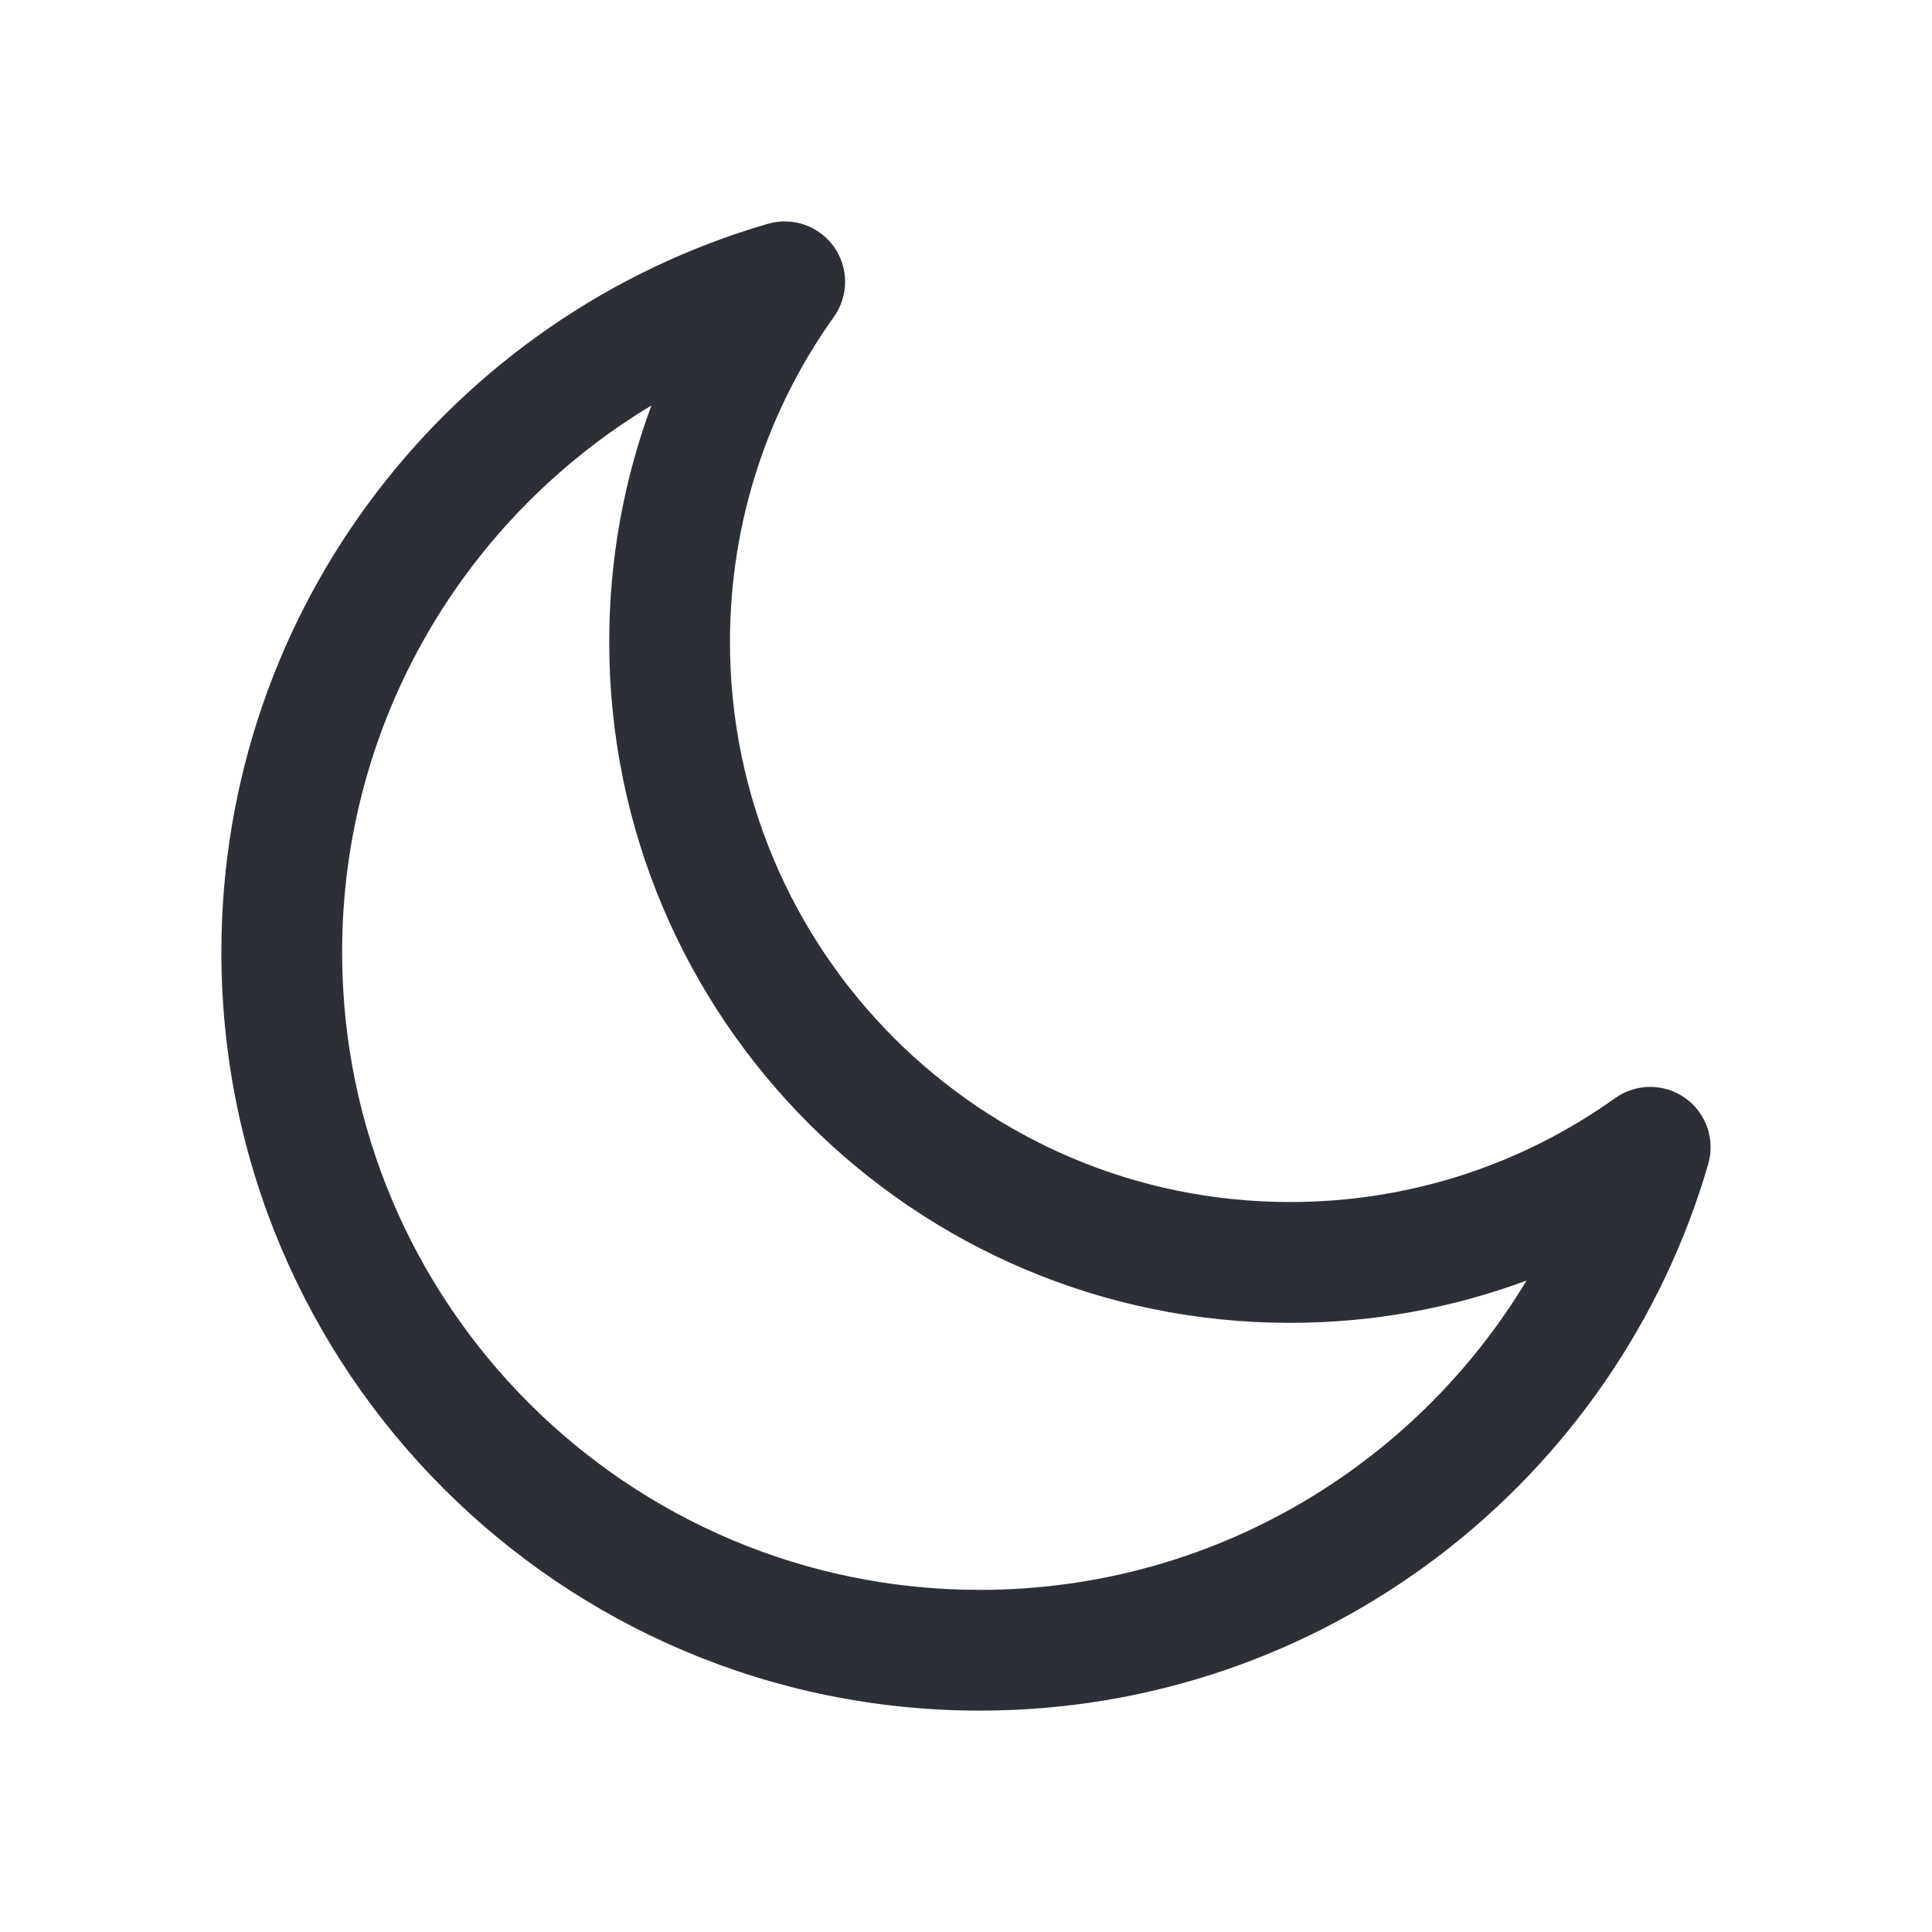
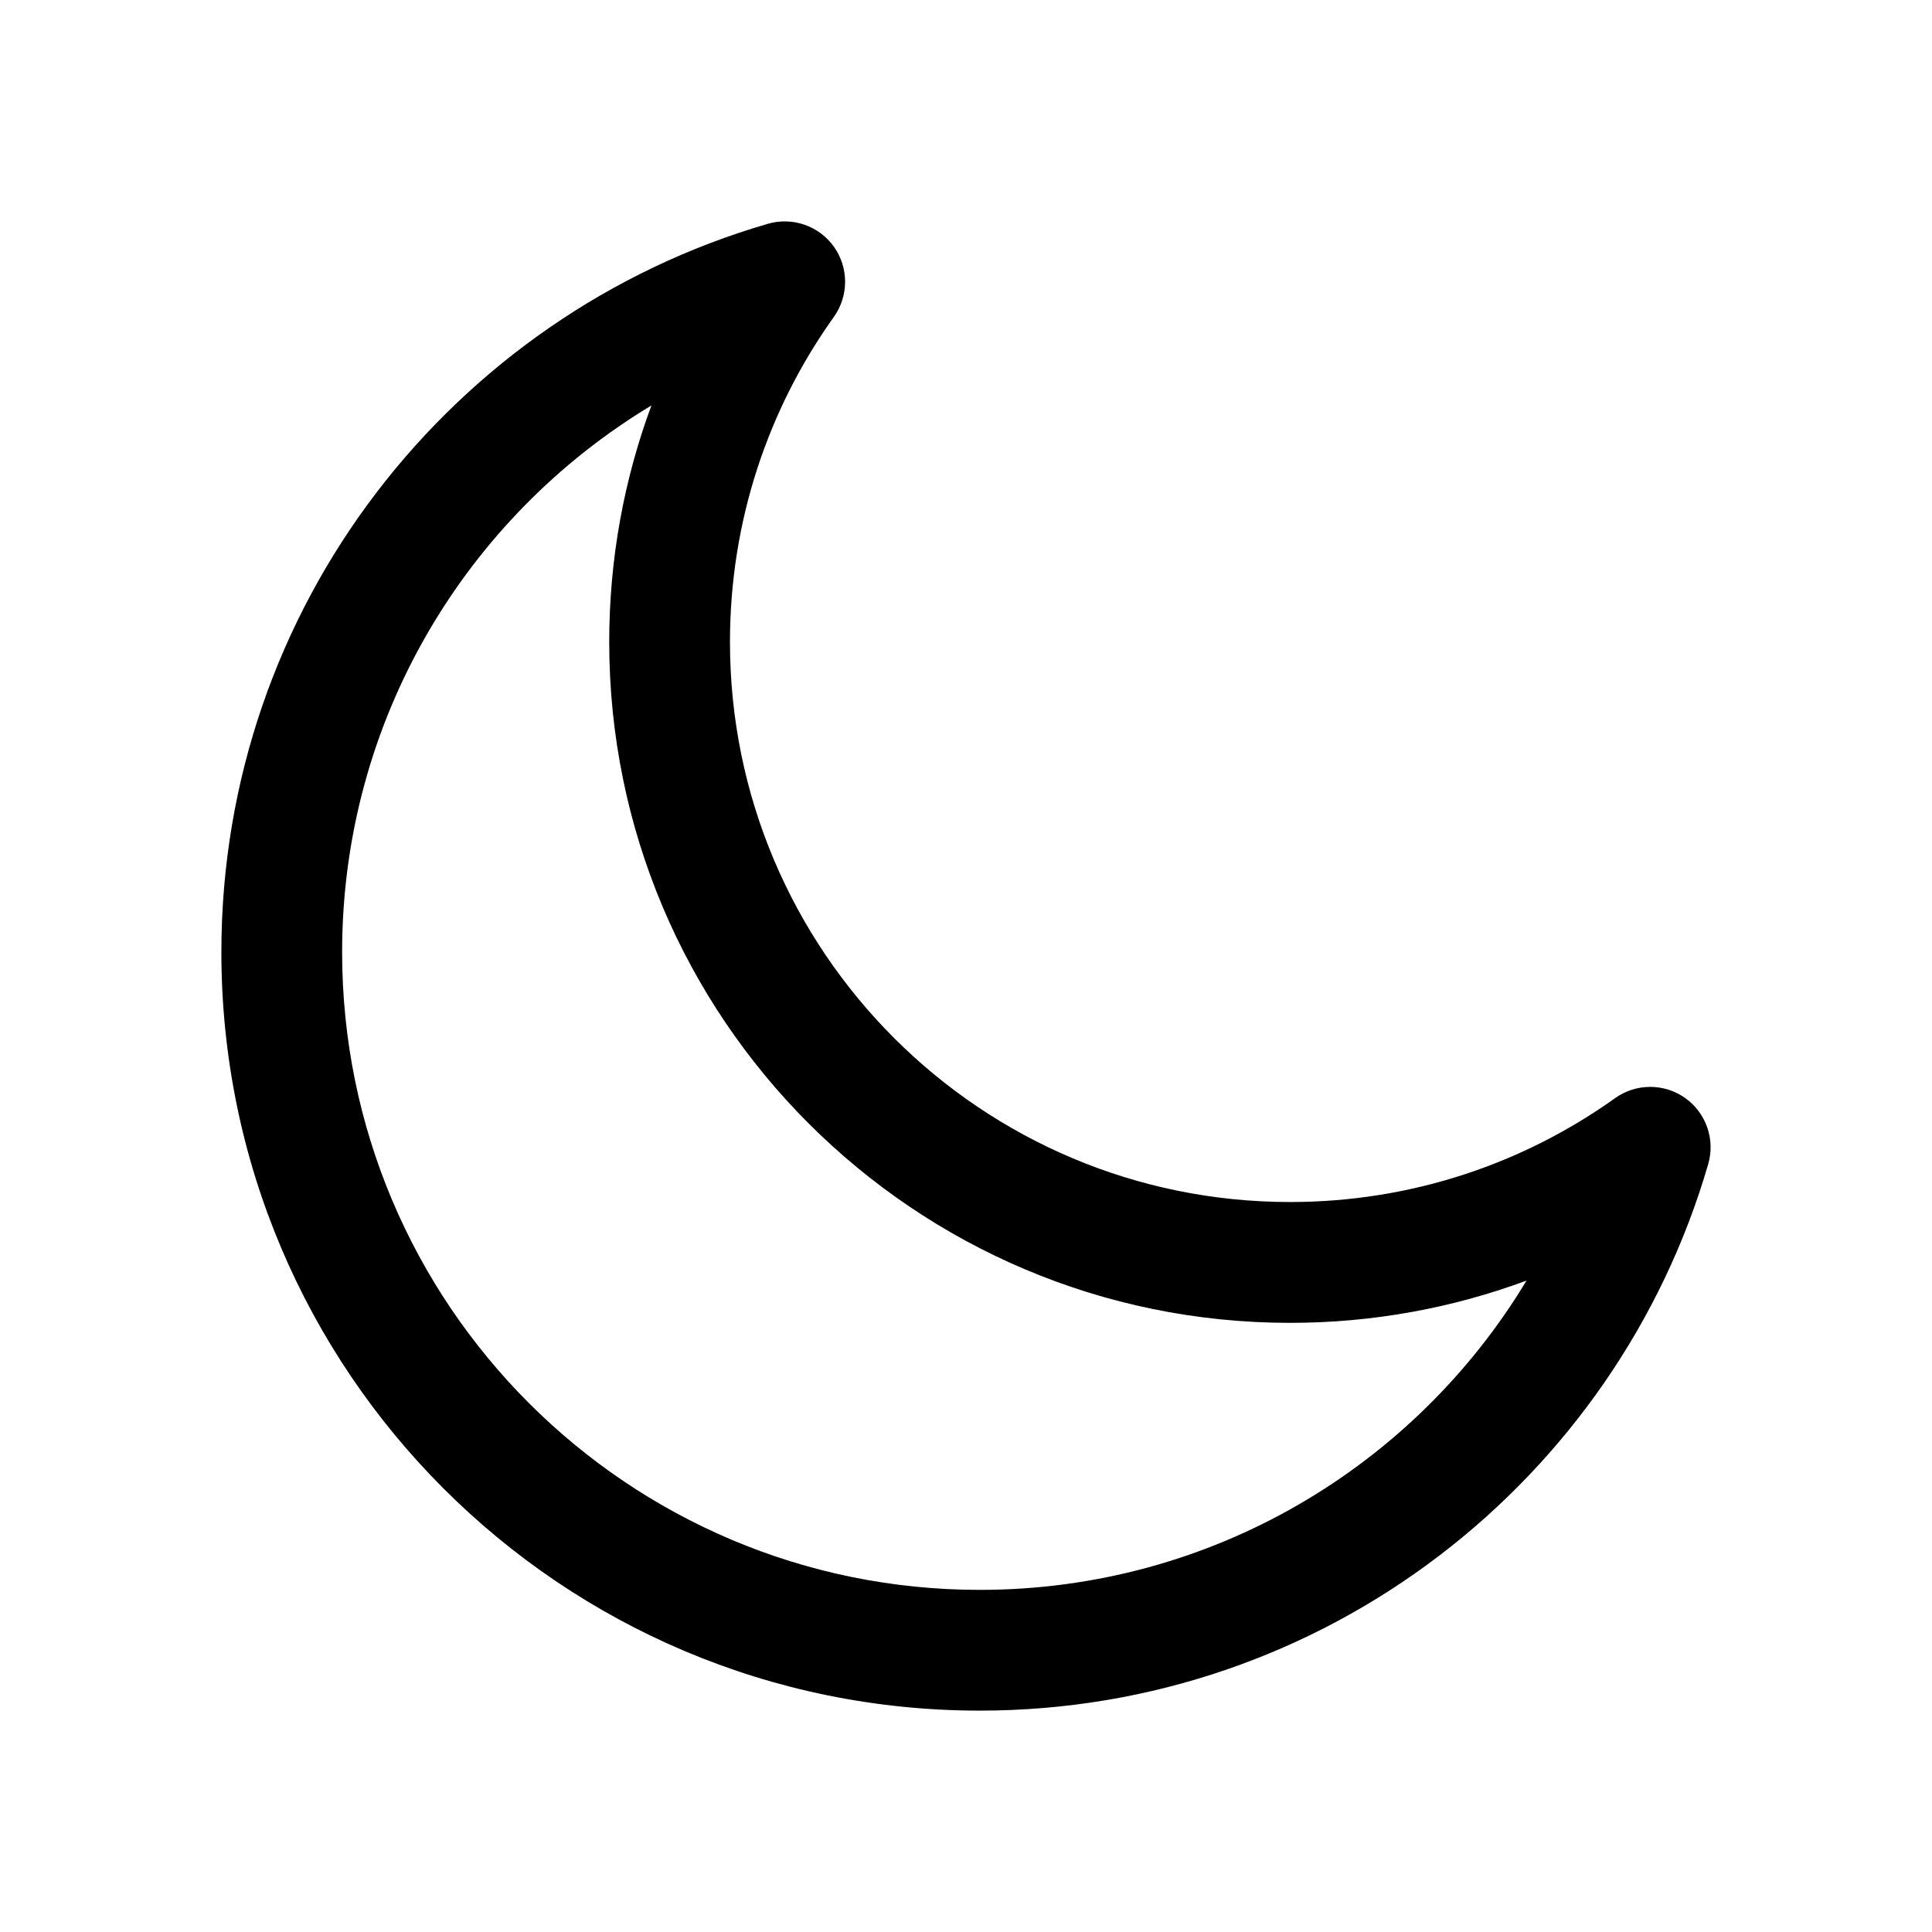
<svg xmlns="http://www.w3.org/2000/svg" width="24" height="24" viewBox="0 0 24 24" fill="none">
-   <path fill-rule="evenodd" clip-rule="evenodd" d="M10.36 3.066C10.545 3.327 10.544 3.676 10.359 3.936C9.546 5.074 9.068 6.467 9.068 7.974C9.068 11.817 12.183 14.932 16.026 14.932C17.532 14.932 18.926 14.454 20.064 13.641C20.324 13.456 20.673 13.455 20.934 13.64C21.194 13.825 21.309 14.154 21.22 14.461C20.081 18.382 16.462 21.25 12.171 21.25C6.968 21.25 2.75 17.032 2.75 11.828C2.75 7.538 5.618 3.919 9.539 2.78C9.846 2.691 10.175 2.806 10.36 3.066ZM8.092 5.037C5.79 6.423 4.25 8.946 4.25 11.828C4.25 16.203 7.797 19.75 12.171 19.75C15.054 19.75 17.577 18.21 18.963 15.908C18.048 16.247 17.058 16.433 16.026 16.433C11.354 16.433 7.568 12.646 7.568 7.974C7.568 6.942 7.753 5.952 8.092 5.037Z" fill="#2B3038" />
+   <path fill-rule="evenodd" clip-rule="evenodd" d="M10.36 3.066C10.545 3.327 10.544 3.676 10.359 3.936C9.546 5.074 9.068 6.467 9.068 7.974C9.068 11.817 12.183 14.932 16.026 14.932C17.532 14.932 18.926 14.454 20.064 13.641C20.324 13.456 20.673 13.455 20.934 13.64C21.194 13.825 21.309 14.154 21.22 14.461C20.081 18.382 16.462 21.25 12.171 21.25C6.968 21.25 2.75 17.032 2.75 11.828C2.75 7.538 5.618 3.919 9.539 2.78C9.846 2.691 10.175 2.806 10.36 3.066ZM8.092 5.037C5.79 6.423 4.25 8.946 4.25 11.828C4.25 16.203 7.797 19.75 12.171 19.75C15.054 19.75 17.577 18.21 18.963 15.908C18.048 16.247 17.058 16.433 16.026 16.433C11.354 16.433 7.568 12.646 7.568 7.974C7.568 6.942 7.753 5.952 8.092 5.037Z" fill="currentColor" />
</svg>
